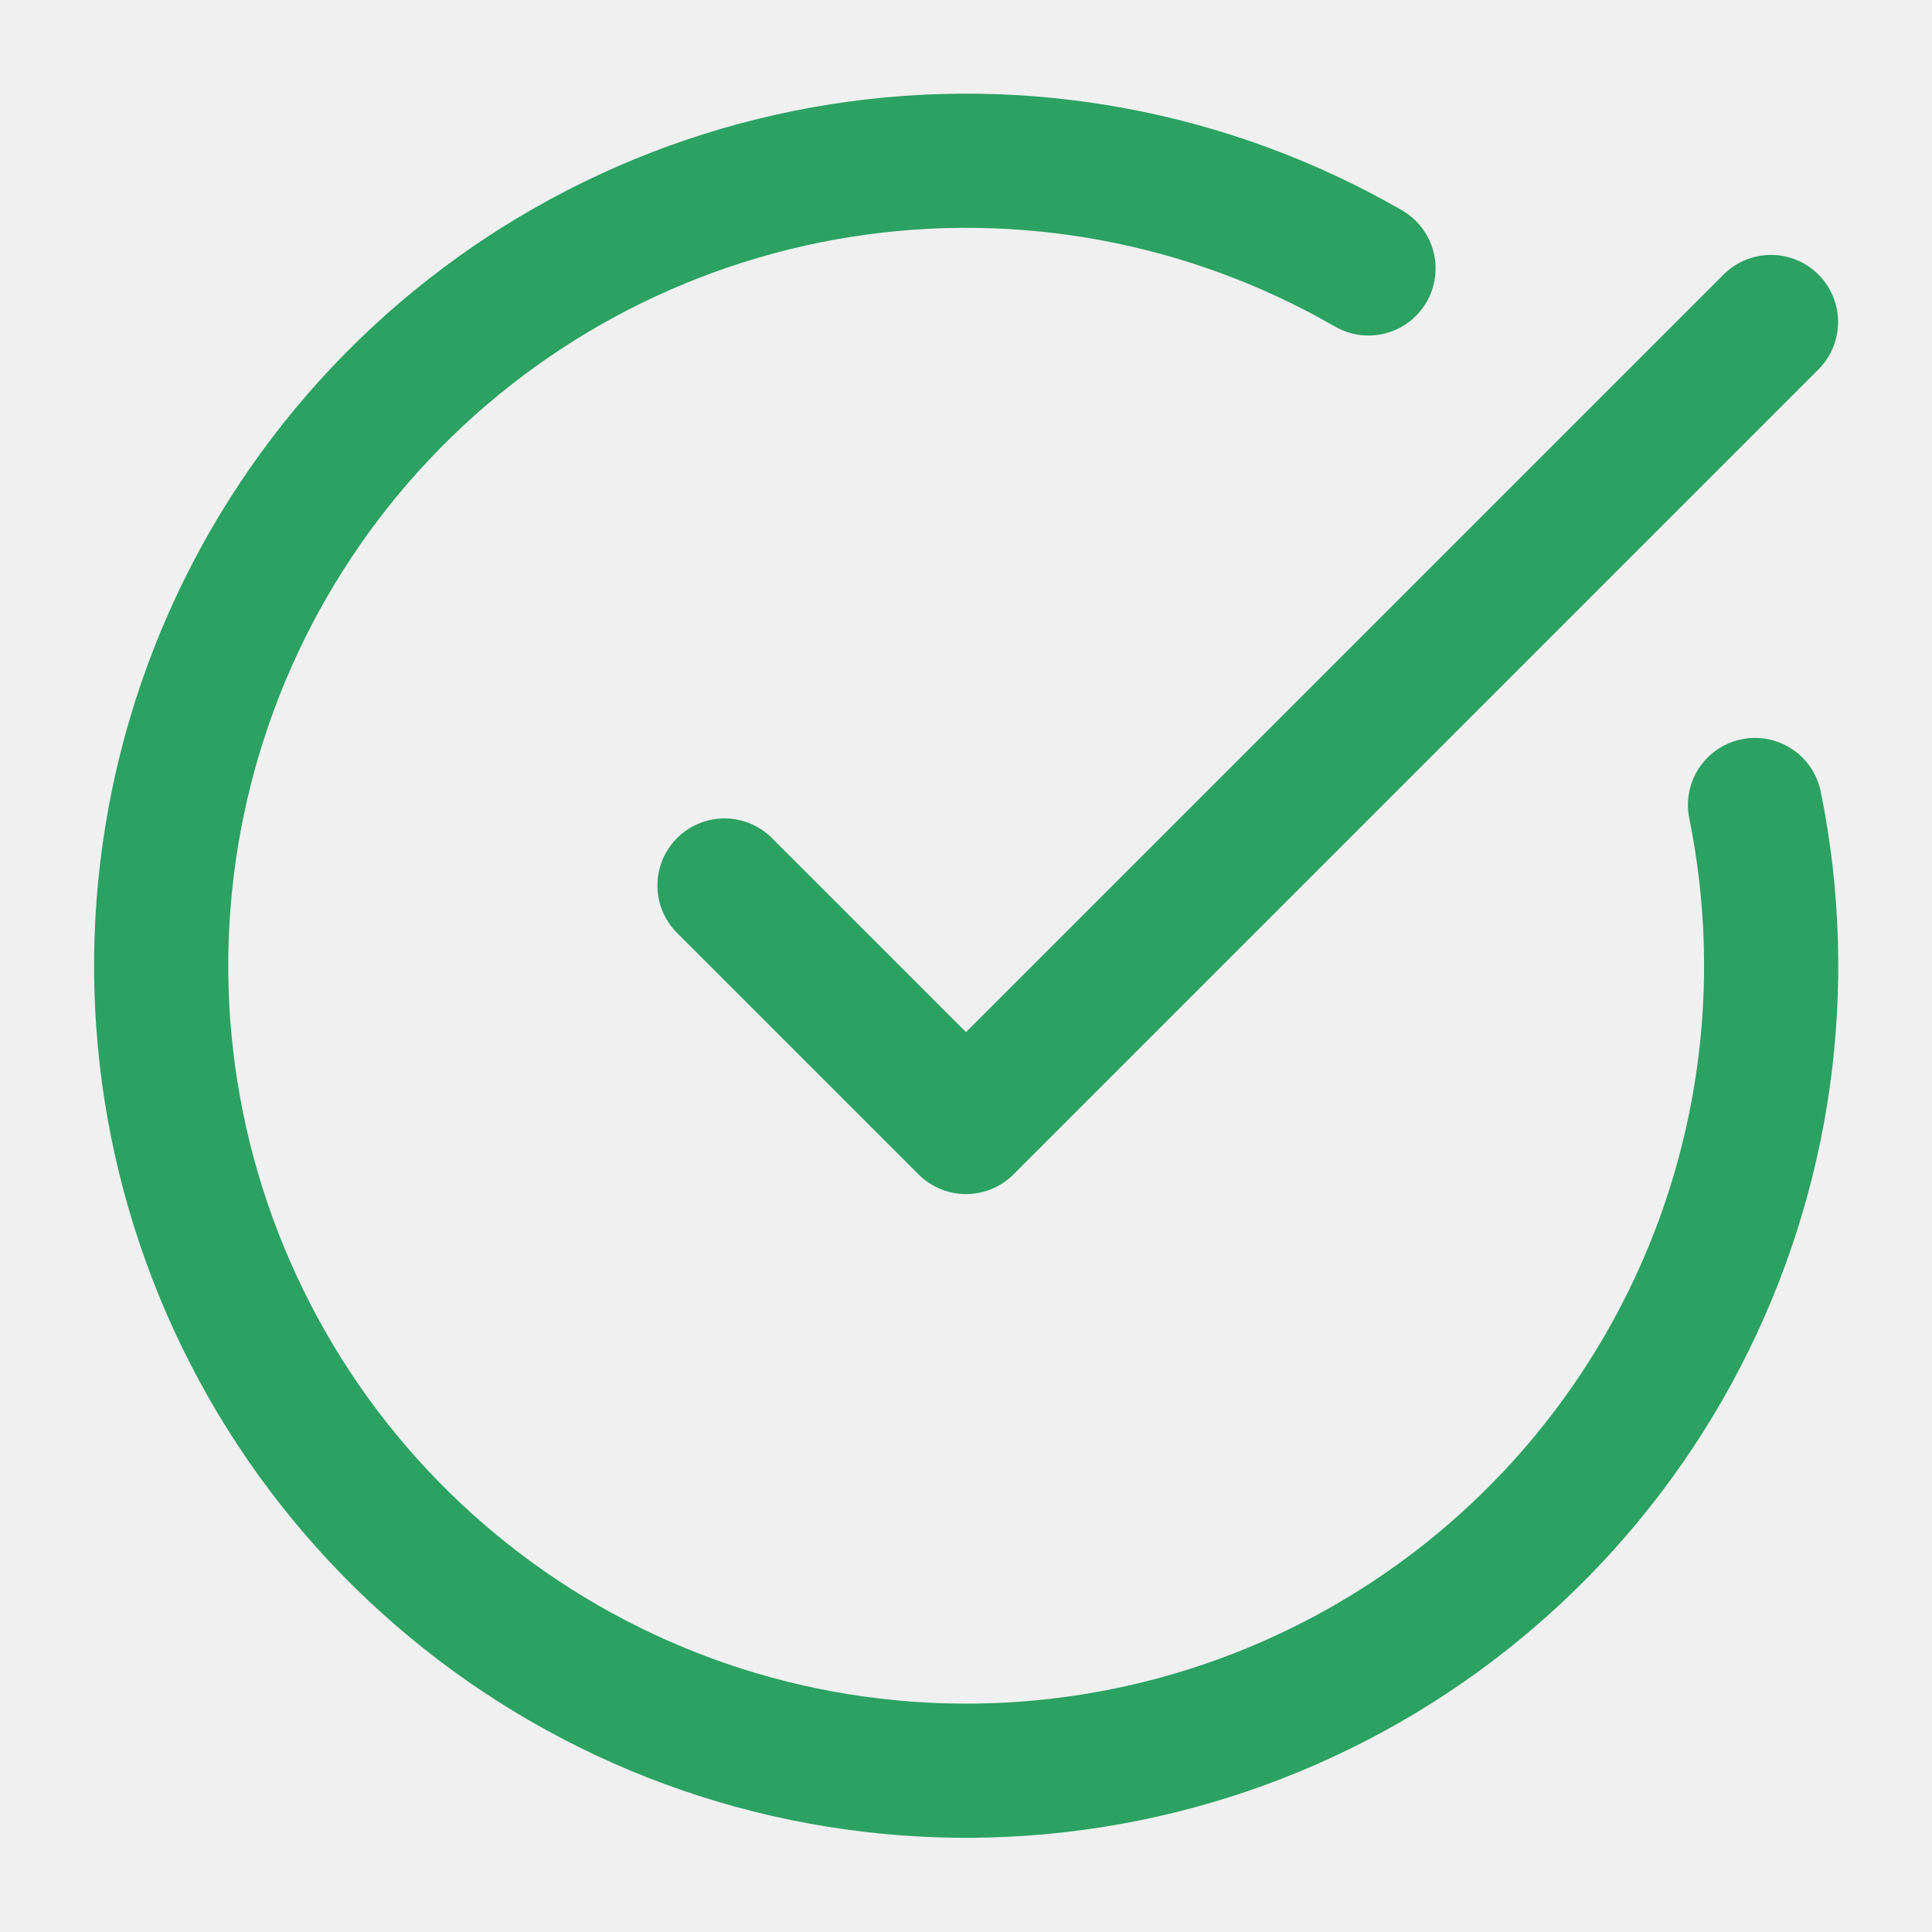
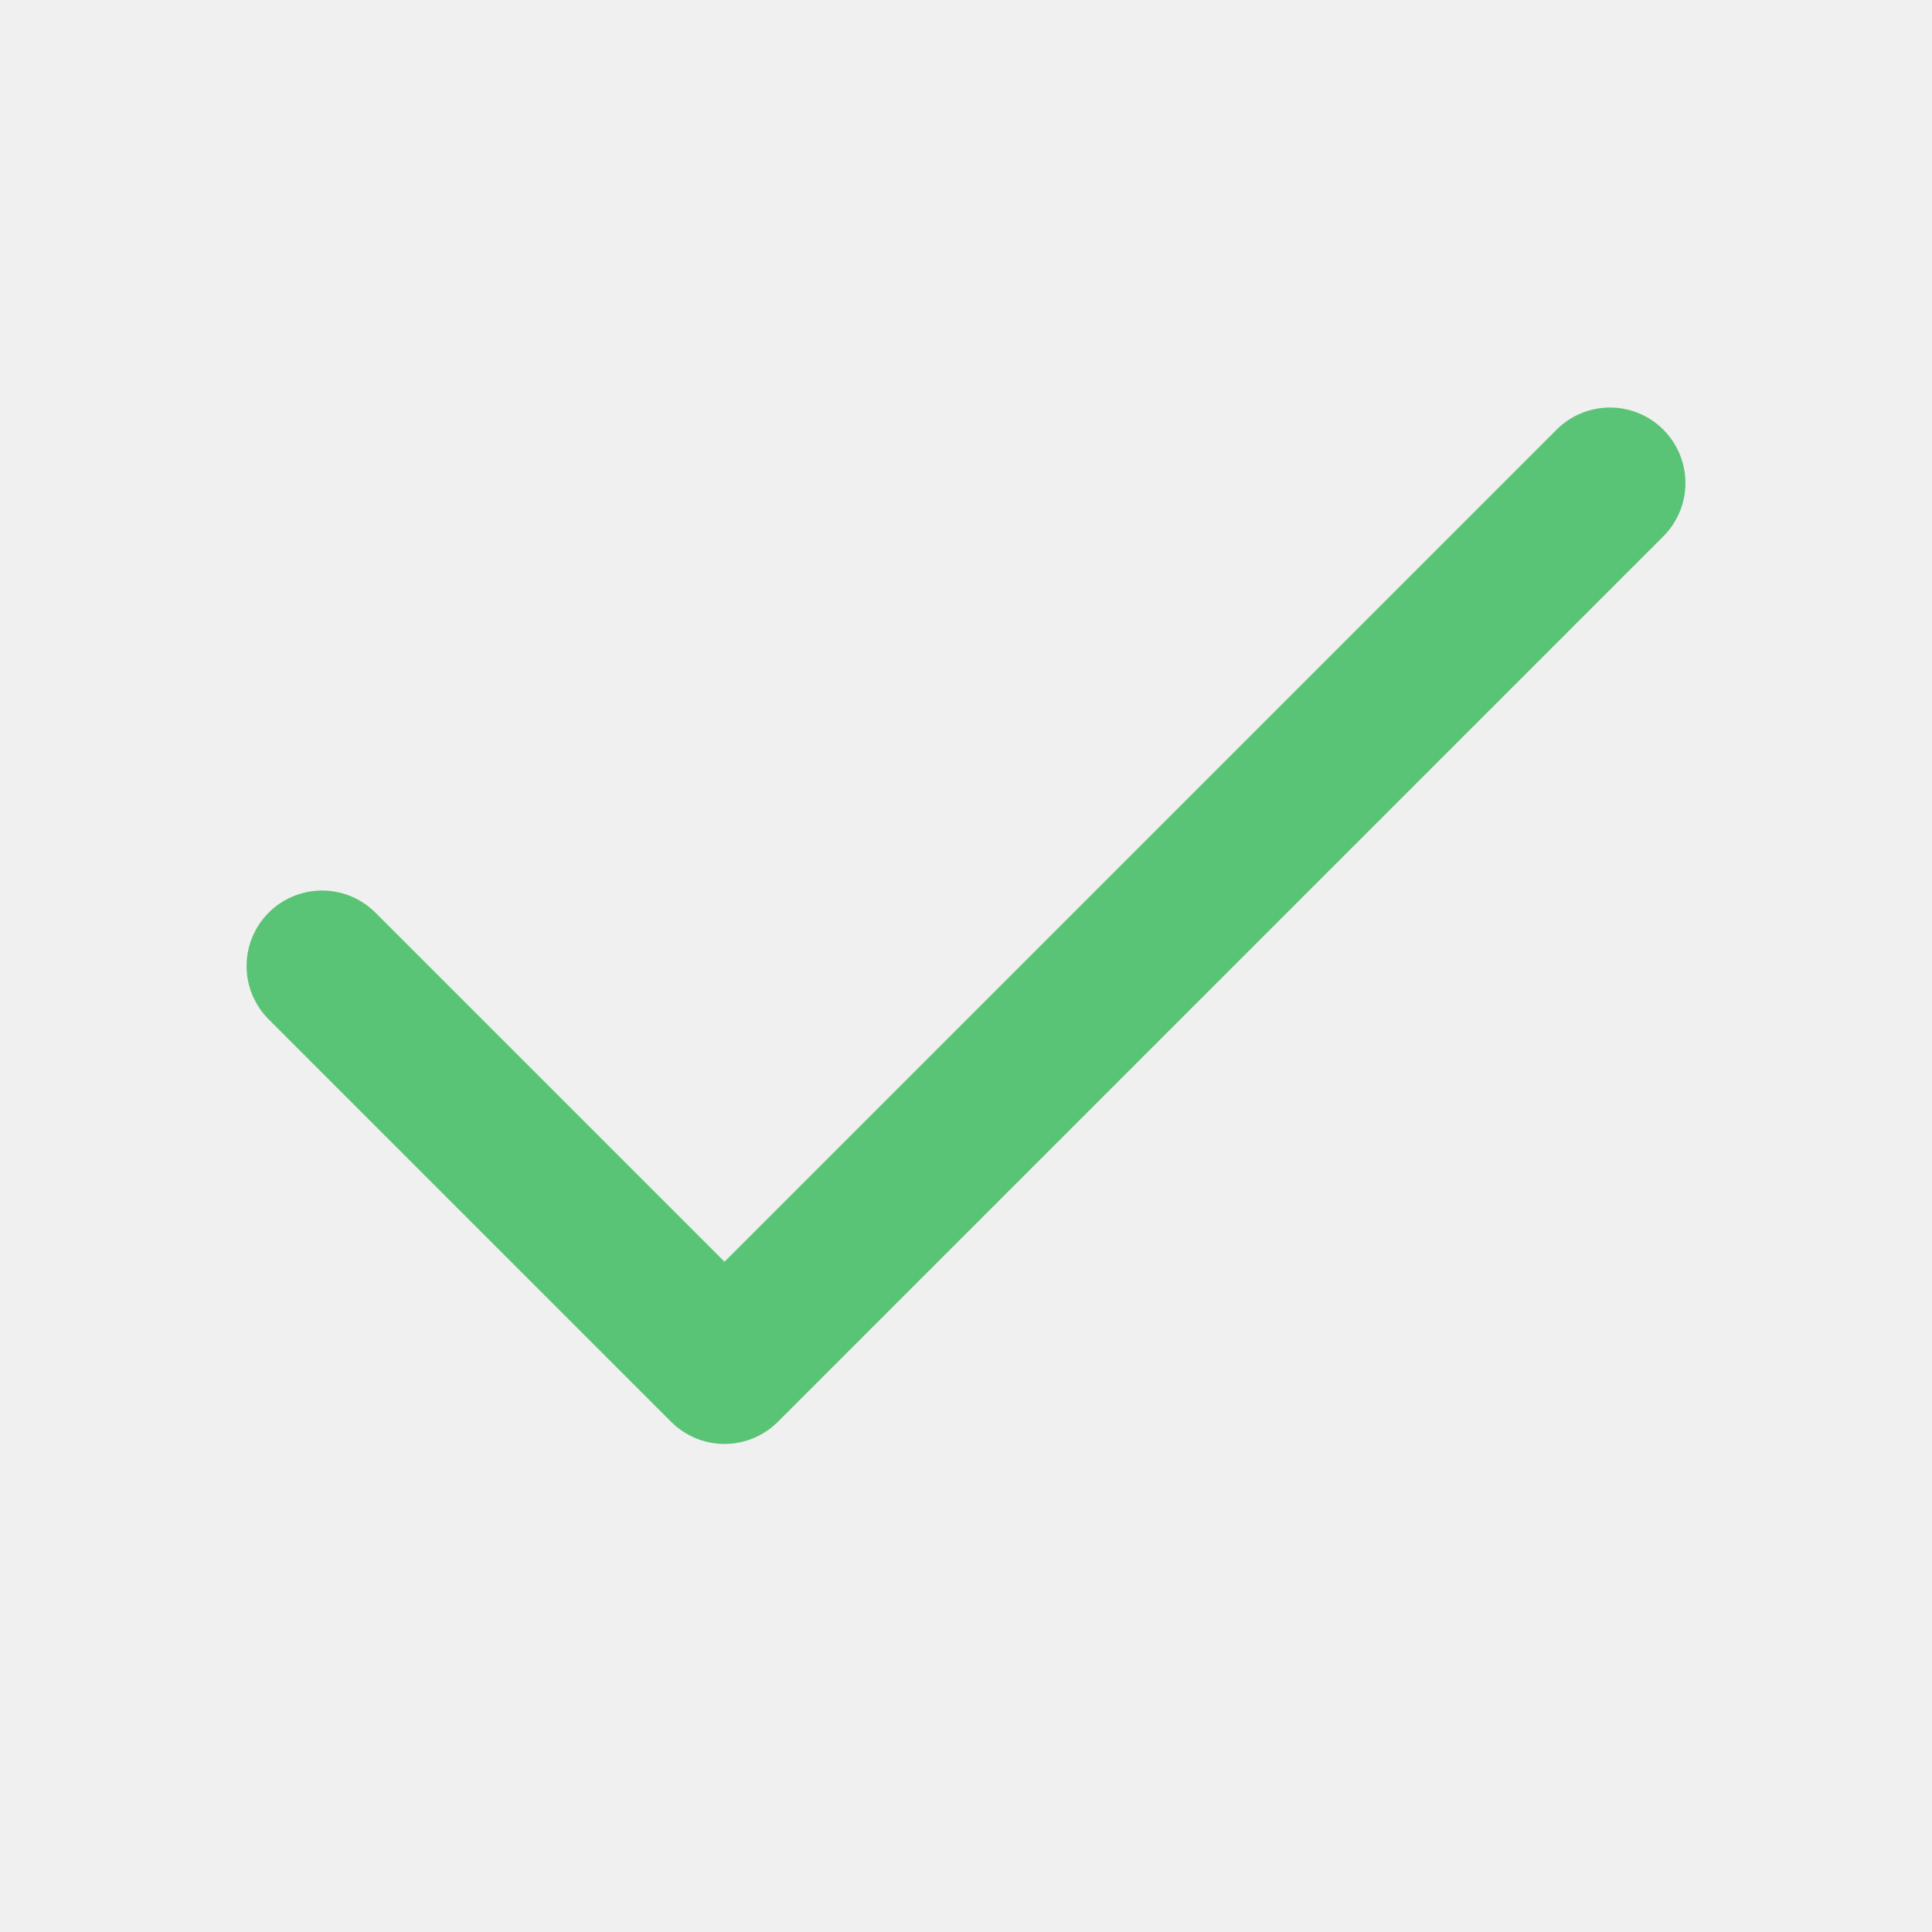
- <svg xmlns="http://www.w3.org/2000/svg" preserveAspectRatio="none" overflow="visible" style="display: block;" width="18" height="18" viewBox="0 0 18 18" fill="none">
-   <g id="circle-check-big" clip-path="url(#clip0_0_146)">
-     <path id="Vector" d="M16.351 7.5C16.693 9.181 16.449 10.929 15.659 12.451C14.869 13.974 13.581 15.18 12.009 15.868C10.438 16.556 8.678 16.684 7.023 16.232C5.368 15.779 3.919 14.773 2.916 13.381C1.914 11.989 1.418 10.295 1.513 8.583C1.608 6.87 2.287 5.241 3.438 3.968C4.588 2.696 6.14 1.856 7.835 1.589C9.529 1.322 11.264 1.644 12.75 2.501" stroke-width="1.25" stroke-linecap="round" stroke-linejoin="round" stroke="#2BA162" />
-     <path id="Vector_2" d="M6.75 8.25L9 10.5L16.5 3" stroke-width="1.25" stroke-linecap="round" stroke-linejoin="round" stroke="#2BA162" />
+ <svg xmlns="http://www.w3.org/2000/svg" preserveAspectRatio="none" overflow="visible" style="display: block;" width="16" height="16" viewBox="0 0 16 16" fill="none">
+   <g id="check">
+     <path id="Vector" d="M13.333 4L6 11.333L2.667 8" stroke-width="1.25" stroke-linecap="round" stroke-linejoin="round" stroke="#59C475" />
  </g>
-   <defs>
-     <clipPath id="clip0_0_146">
-       <rect width="18" height="18" fill="white" />
-     </clipPath>
-   </defs>
</svg>
